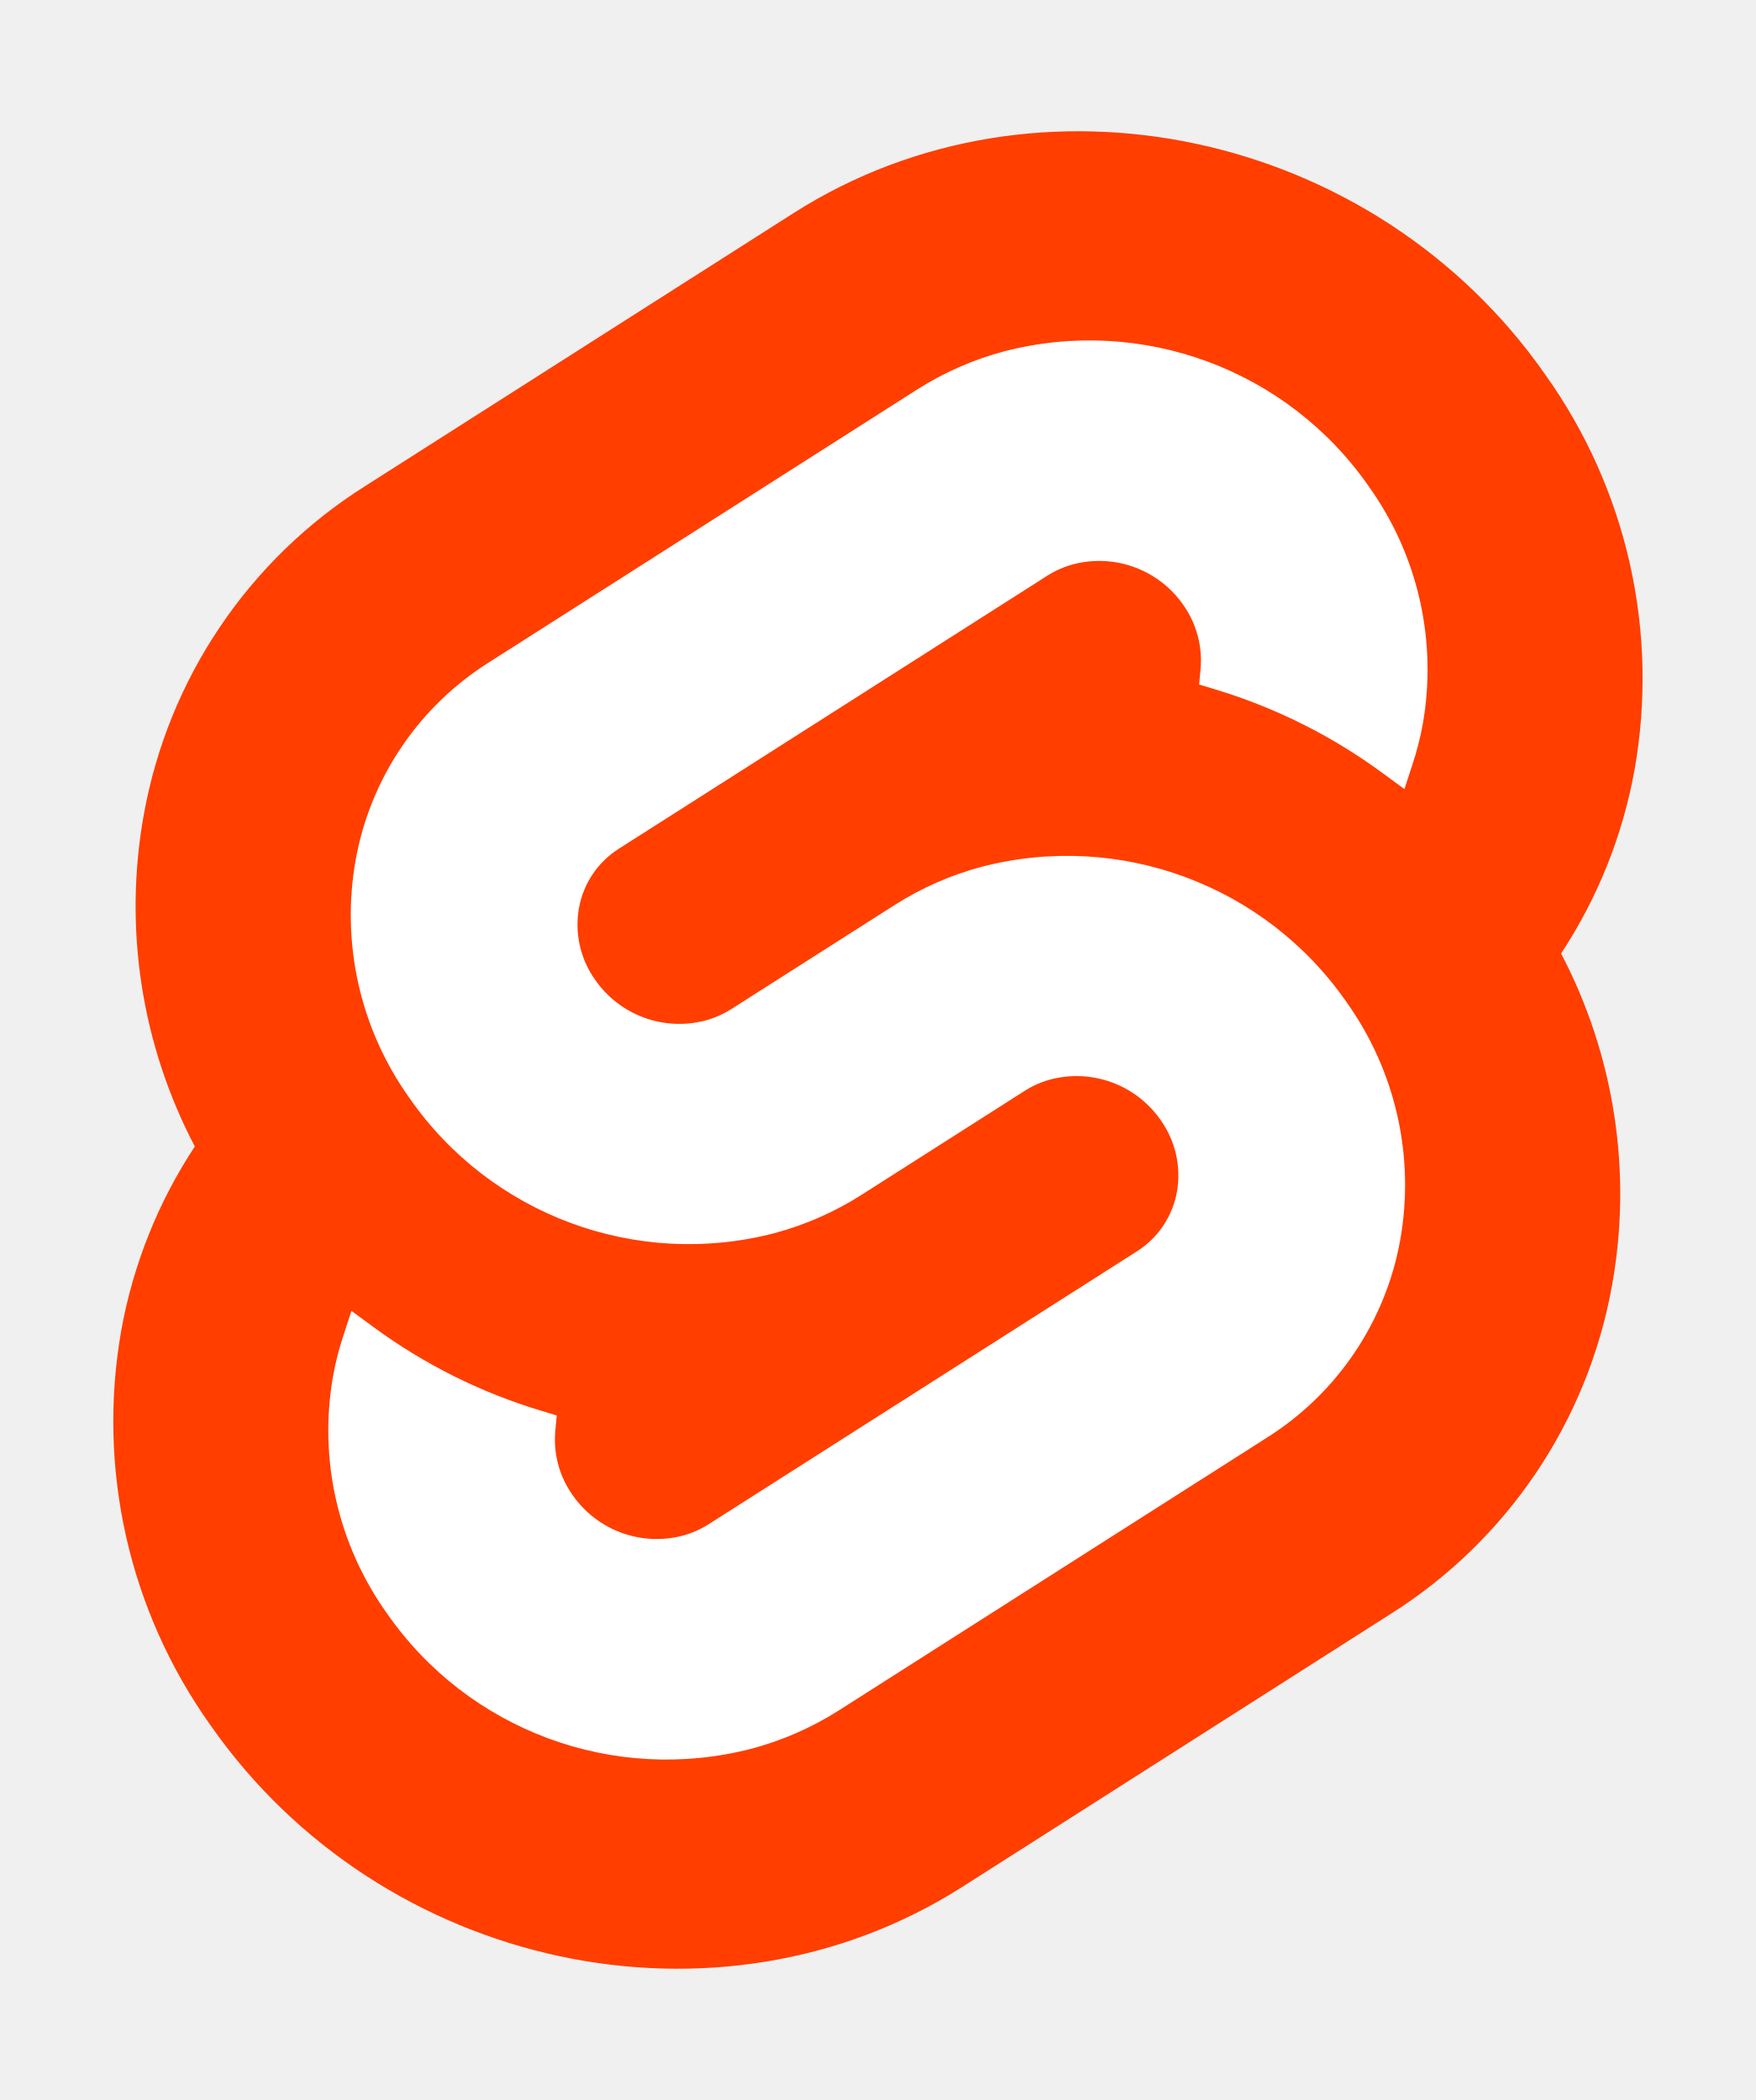
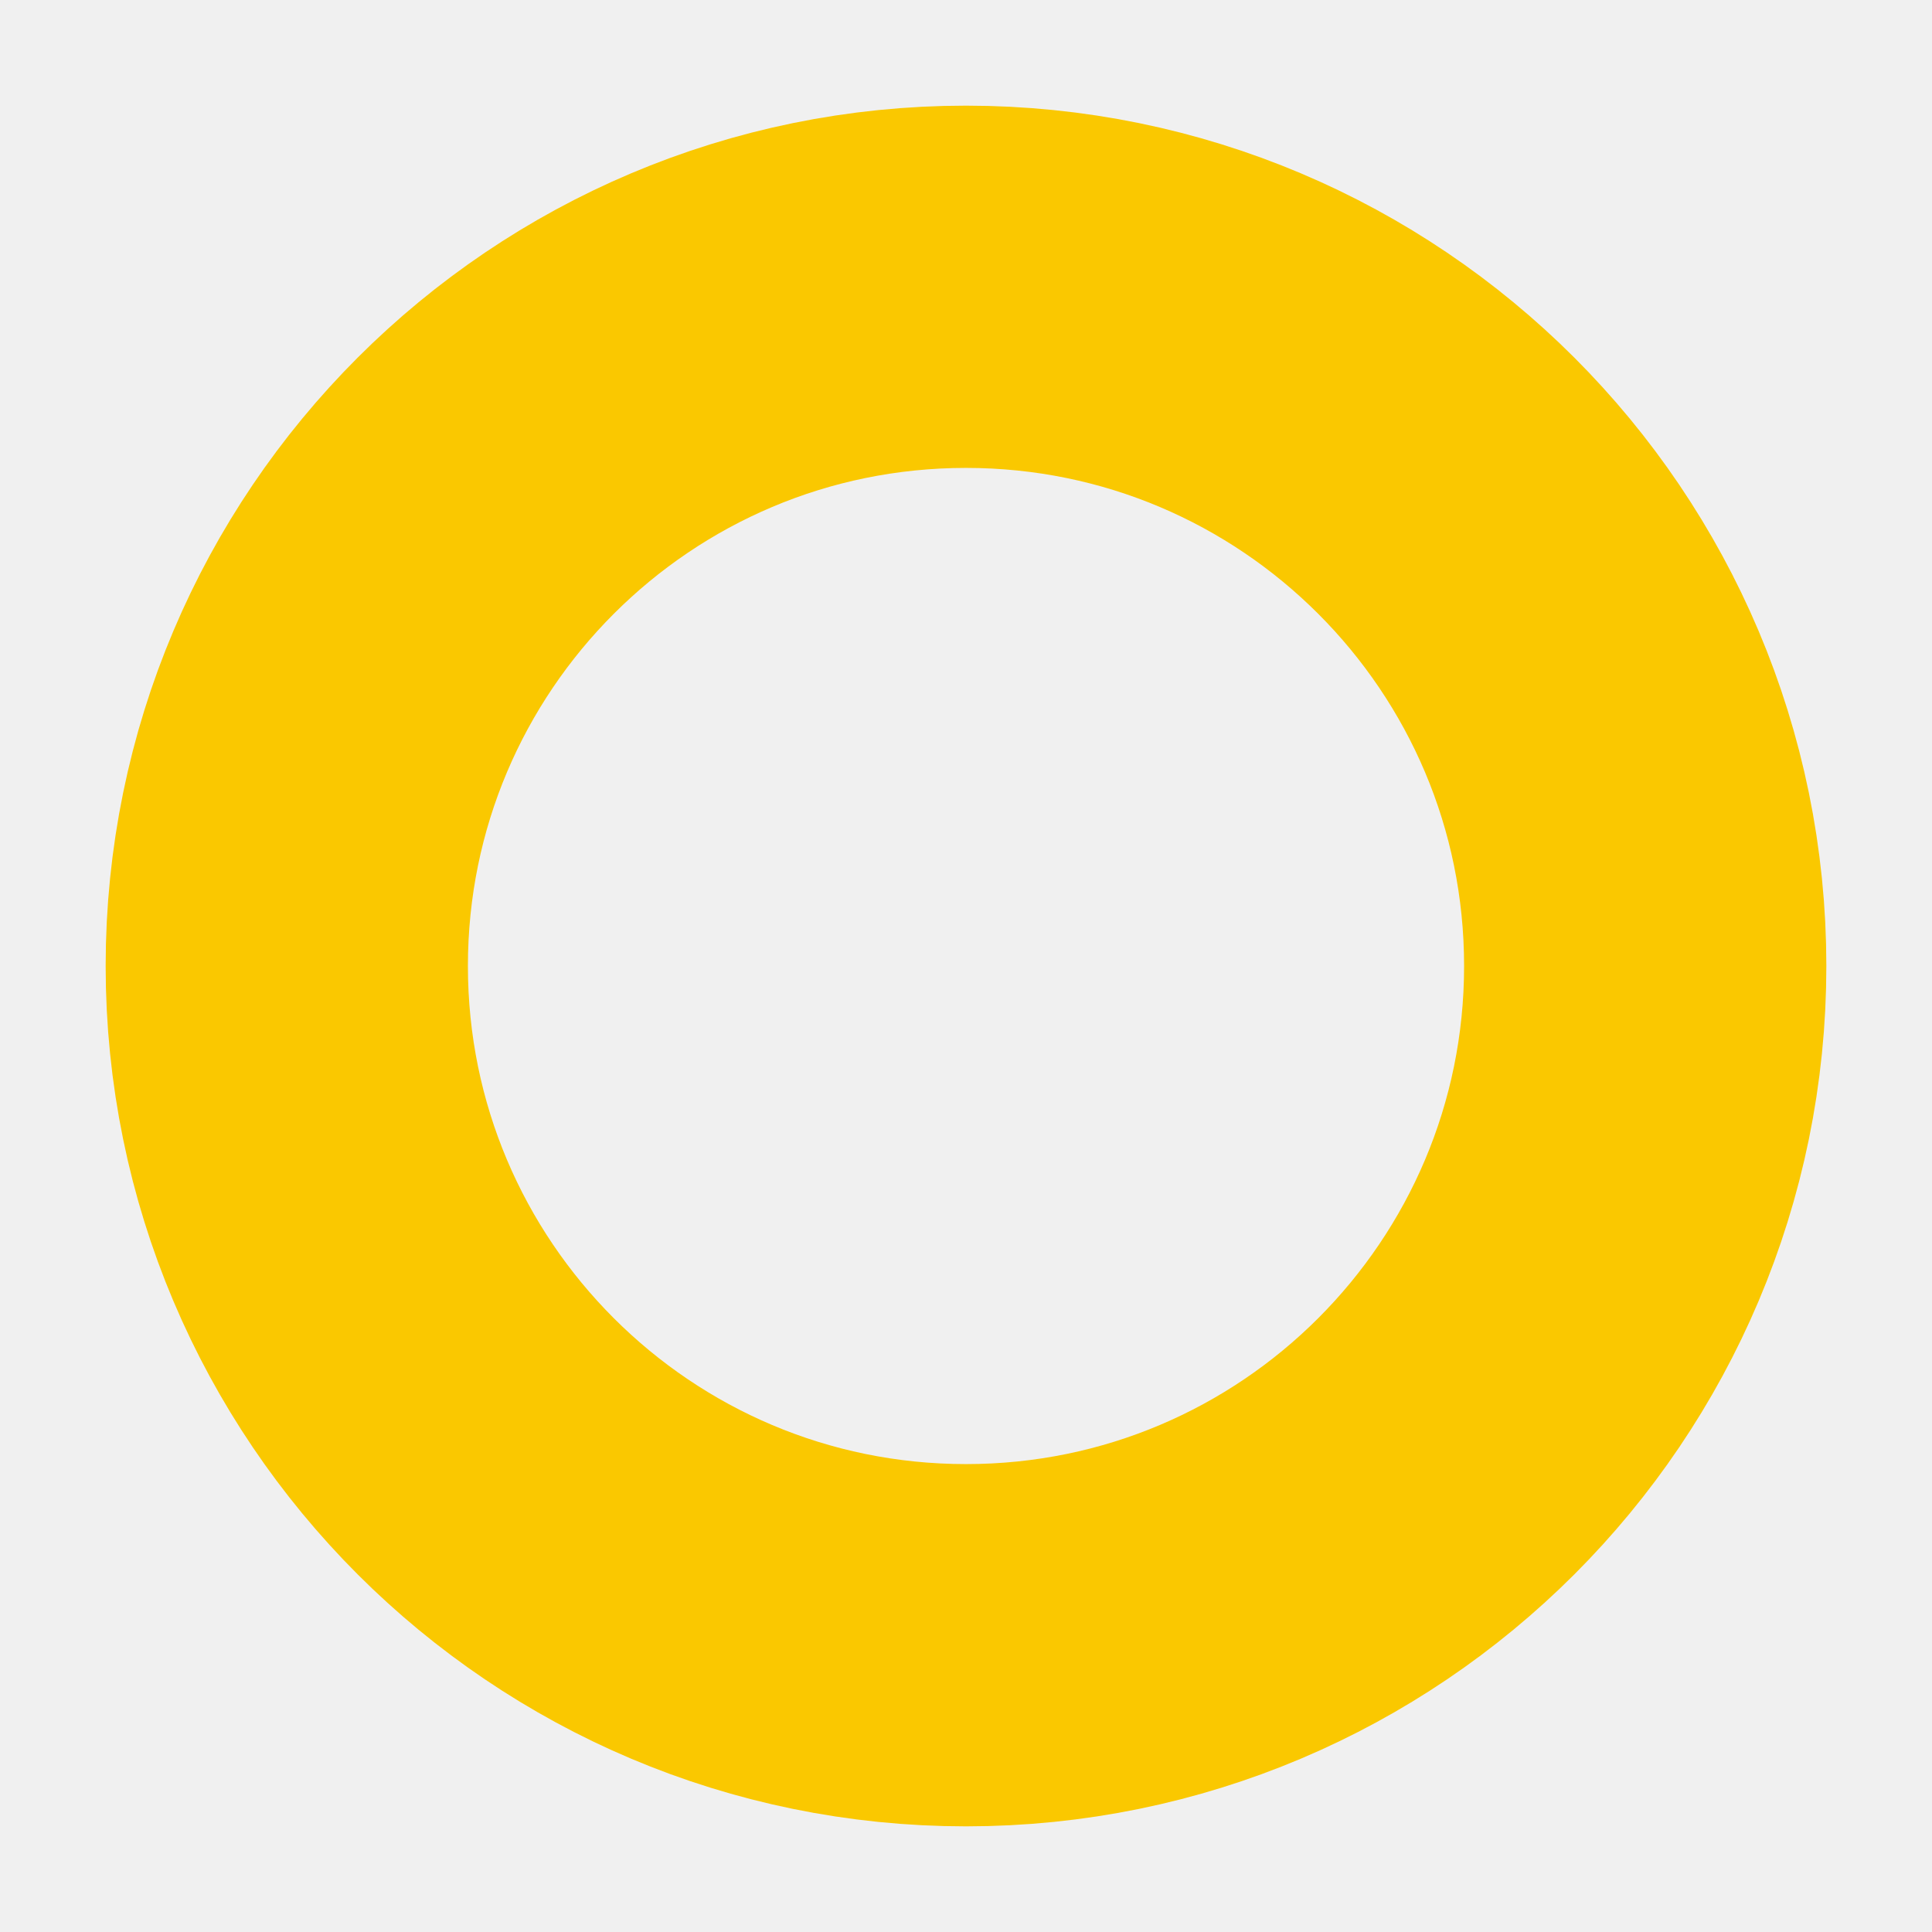
- <svg xmlns="http://www.w3.org/2000/svg" width="107" height="128" viewBox="0 0 107 128">
-   <path d="M94.157 22.819c-10.4-14.885-30.94-19.297-45.792-9.835L22.282 29.608A29.92 29.92 0 0 0 8.764 49.65a31.5 31.5 0 0 0 3.108 20.231 30 30 0 0 0-4.477 11.183 31.9 31.9 0 0 0 5.448 24.116c10.402 14.887 30.942 19.297 45.791 9.835l26.083-16.624A29.92 29.92 0 0 0 98.235 78.35a31.53 31.53 0 0 0-3.105-20.232 30 30 0 0 0 4.474-11.182 31.88 31.88 0 0 0-5.447-24.116" style="fill:#ff3e00" />
-   <path d="M45.817 106.582a20.72 20.72 0 0 1-22.237-8.243 19.17 19.17 0 0 1-3.277-14.503 18 18 0 0 1 .624-2.435l.49-1.498 1.337.981a33.6 33.6 0 0 0 10.203 5.098l.97.294-.09.968a5.85 5.85 0 0 0 1.052 3.878 6.24 6.24 0 0 0 6.695 2.485 5.8 5.8 0 0 0 1.603-.704L69.27 76.28a5.43 5.43 0 0 0 2.45-3.631 5.8 5.8 0 0 0-.987-4.371 6.24 6.24 0 0 0-6.698-2.487 5.7 5.7 0 0 0-1.6.704l-9.953 6.345a19 19 0 0 1-5.296 2.326 20.72 20.72 0 0 1-22.237-8.243 19.17 19.17 0 0 1-3.277-14.502 17.99 17.99 0 0 1 8.13-12.052l26.081-16.623a19 19 0 0 1 5.3-2.329 20.72 20.72 0 0 1 22.237 8.243 19.17 19.17 0 0 1 3.277 14.503 18 18 0 0 1-.624 2.435l-.49 1.498-1.337-.98a33.6 33.6 0 0 0-10.203-5.1l-.97-.294.09-.968a5.86 5.86 0 0 0-1.052-3.878 6.24 6.24 0 0 0-6.696-2.485 5.8 5.8 0 0 0-1.602.704L37.73 51.72a5.42 5.42 0 0 0-2.449 3.63 5.79 5.79 0 0 0 .986 4.372 6.24 6.24 0 0 0 6.698 2.486 5.8 5.8 0 0 0 1.602-.704l9.952-6.342a19 19 0 0 1 5.295-2.328 20.72 20.72 0 0 1 22.237 8.242 19.17 19.17 0 0 1 3.277 14.503 18 18 0 0 1-8.13 12.053l-26.081 16.622a19 19 0 0 1-5.3 2.328" style="fill:#fff" />
+ <svg xmlns="http://www.w3.org/2000/svg" width="16" height="16" viewBox="0 0 512 512" fill="none" role="img" aria-labelledby="title desc">
+   <circle cx="256" cy="256" r="180" fill="none" stroke="#FAC800" stroke-width="96" />
</svg>
